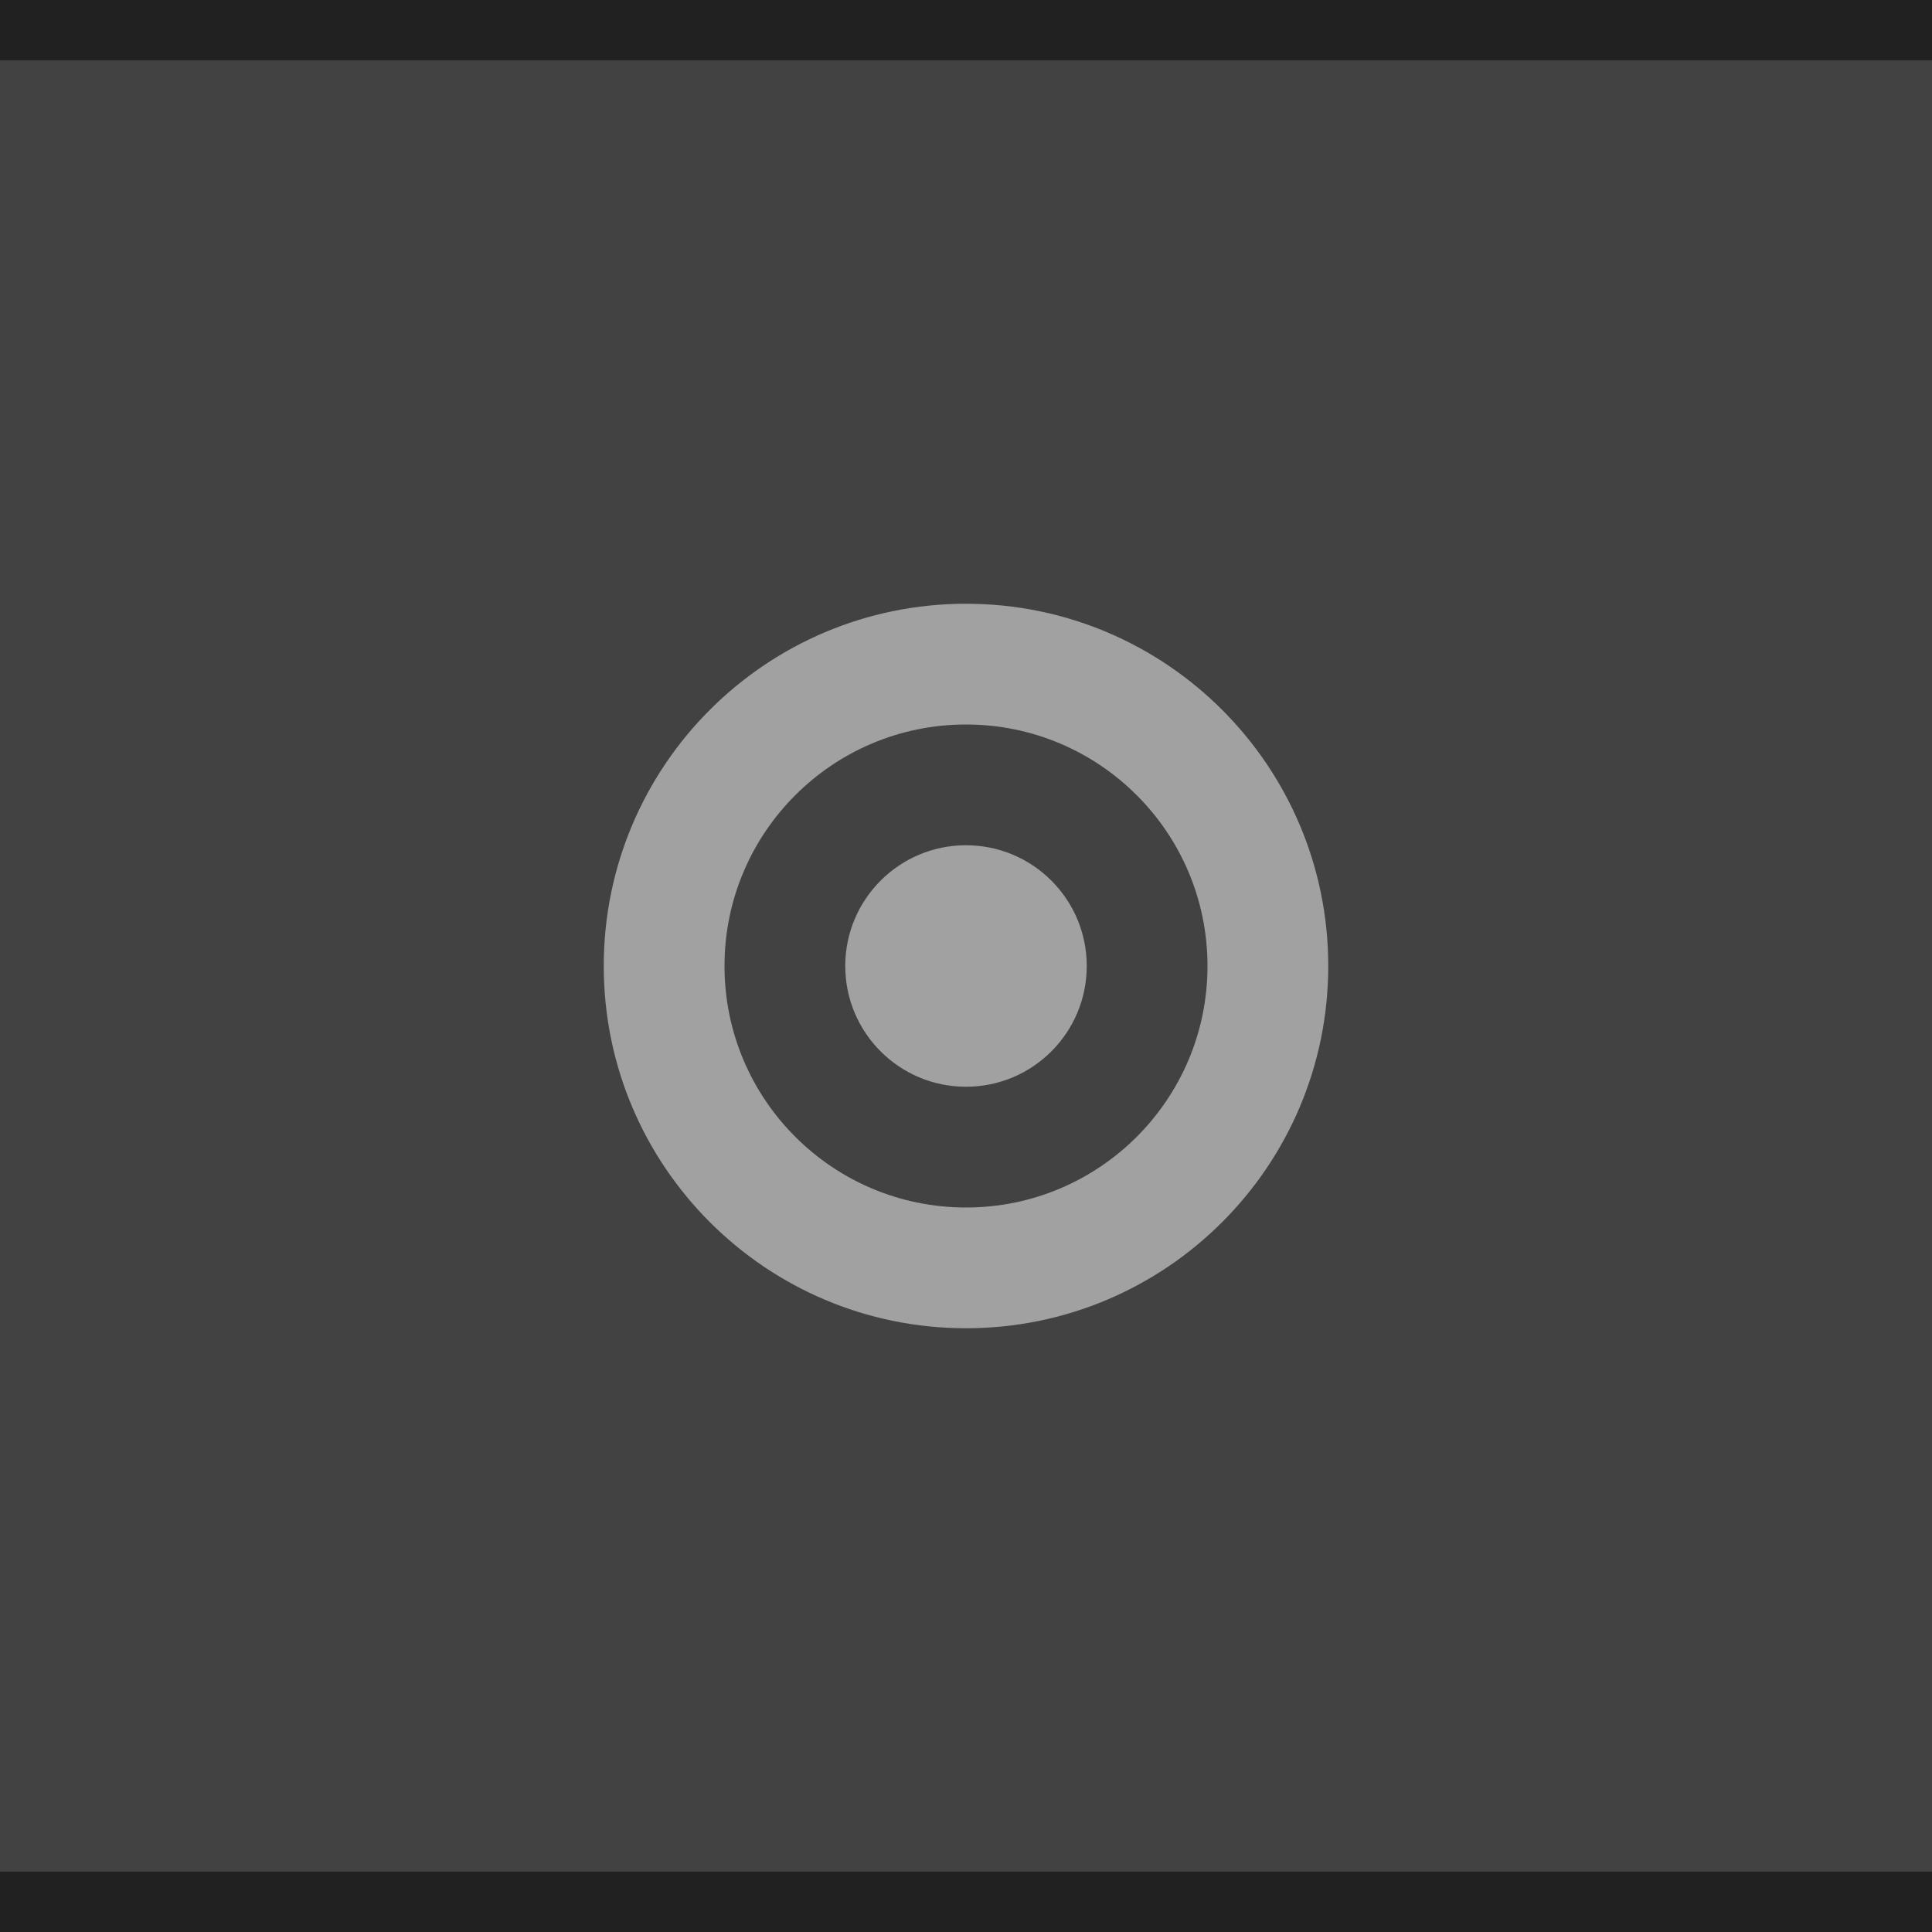
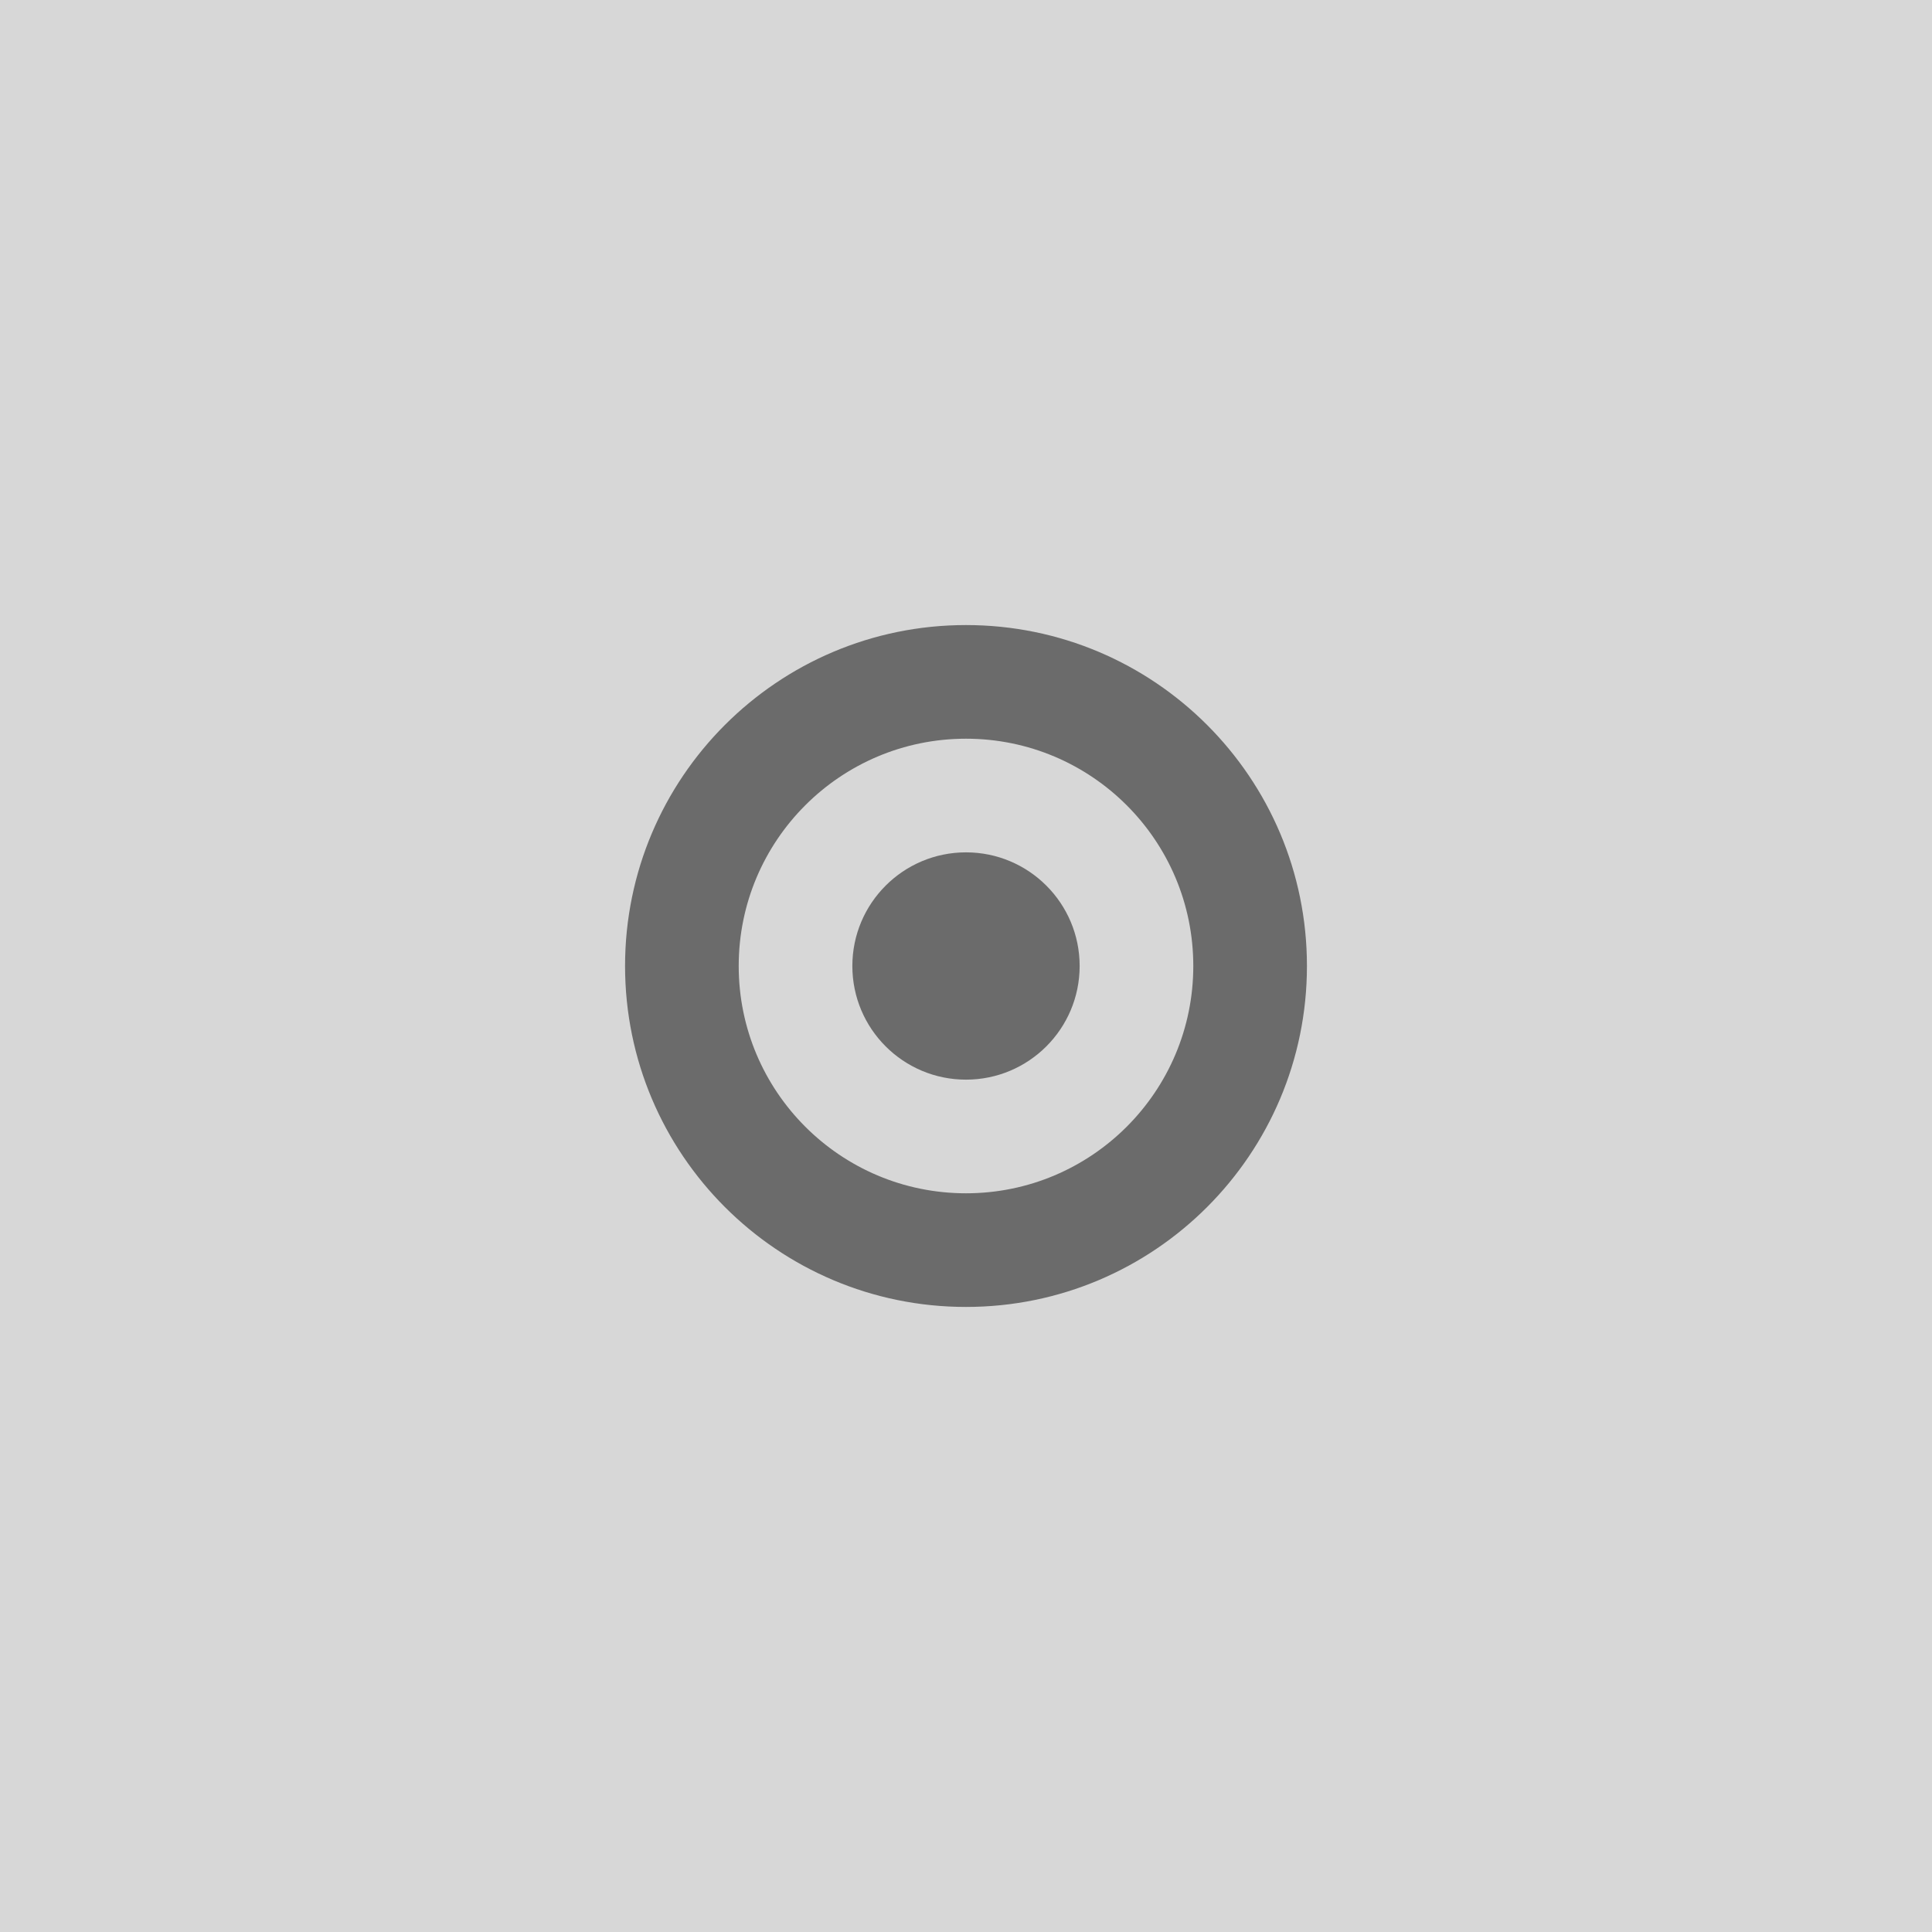
- <svg xmlns="http://www.w3.org/2000/svg" width="32" height="32" viewBox="0 0 32 32" version="1.1" id="svg174">
-   <defs id="defs178" />
-   <rect width="32" height="32" fill="#D6D6D6" id="rect164" style="fill:#424242;fill-opacity:1" />
-   <rect width="32" height="1" fill="#FFFFFF" fill-opacity="0.4" id="rect166" style="fill:#000000;fill-opacity:1;opacity:0.5" />
-   <g style="opacity:0.5;fill:#ffffff;fill-opacity:1" fill="#000000" opacity="0.38" id="g172">
-     <circle cx="16" cy="16" r="12" opacity="0" id="circle168" style="fill:#ffffff;fill-opacity:1" />
-     <path d="m16 10a6 6 0 0 0 -6 6 6 6 0 0 0 6 6 6 6 0 0 0 6 -6 6 6 0 0 0 -6 -6zm0 2a4 4 0 0 1 4 4 4 4 0 0 1 -4 4 4 4 0 0 1 -4 -4 4 4 0 0 1 4 -4zm0 2a2 2 0 0 0 -2 2 2 2 0 0 0 2 2 2 2 0 0 0 2 -2 2 2 0 0 0 -2 -2z" id="path170" style="fill:#ffffff;fill-opacity:1" />
-   </g>
-   <rect width="32" height="1" fill="#FFFFFF" fill-opacity="0.4" id="rect166-3" style="opacity:0.5;fill:#000000;fill-opacity:1" x="0" y="31" />
+ <svg xmlns="http://www.w3.org/2000/svg" id="svg12" version="1.1" viewBox="0 0 34 34" height="34" width="34">
+   <defs id="defs16" />
+   <rect style="fill:#d7d7d7;fill-opacity:1;stroke-width:1.125" id="rect2" fill="#E0E0E0" height="36" width="36" x="-1" y="-1" />
+   <path d="m 17,11 a 6,6 0 0 0 -6,6 6,6 0 0 0 6,6 6,6 0 0 0 6,-6 6,6 0 0 0 -6,-6 z m 0,2 a 4,4 0 0 1 4,4 4,4 0 0 1 -4,4 4,4 0 0 1 -4,-4 4,4 0 0 1 4,-4 z" id="path134" style="opacity:0.5;fill:#000000" />
+   <circle style="opacity:0.5;fill:#000000;stroke-width:0.884" id="path2861" cx="17" cy="17" r="2" />
</svg>
